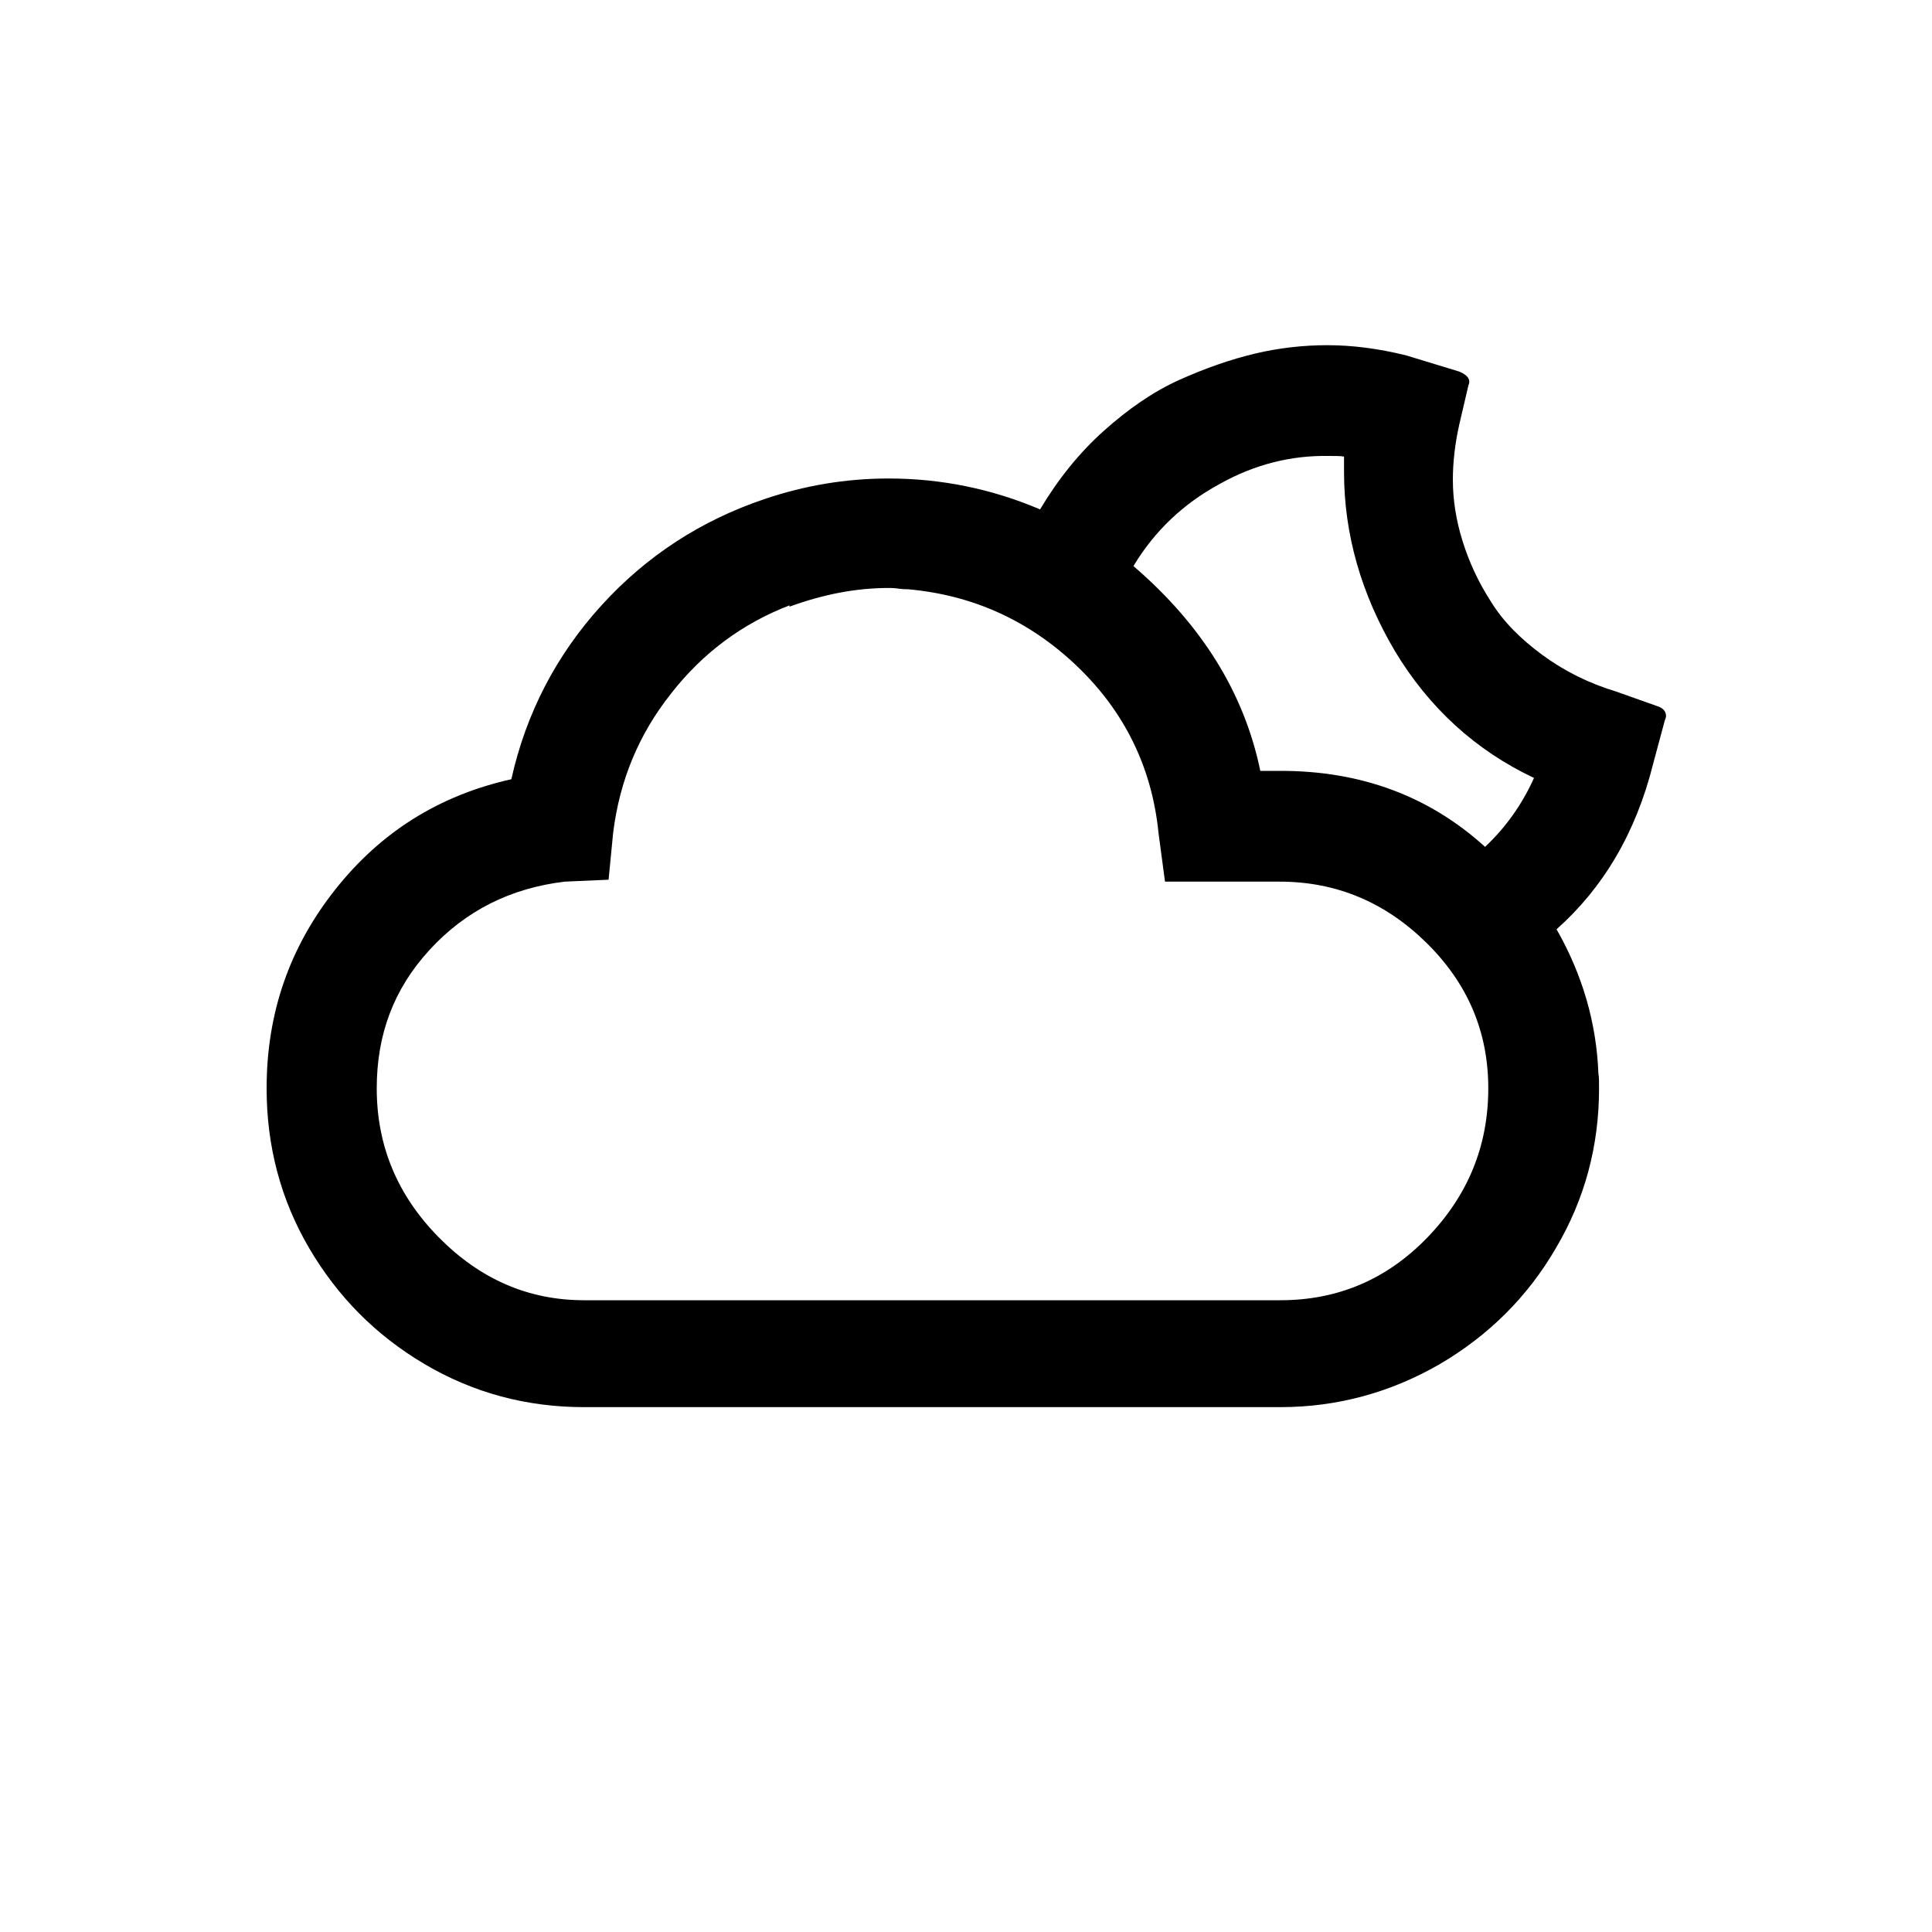
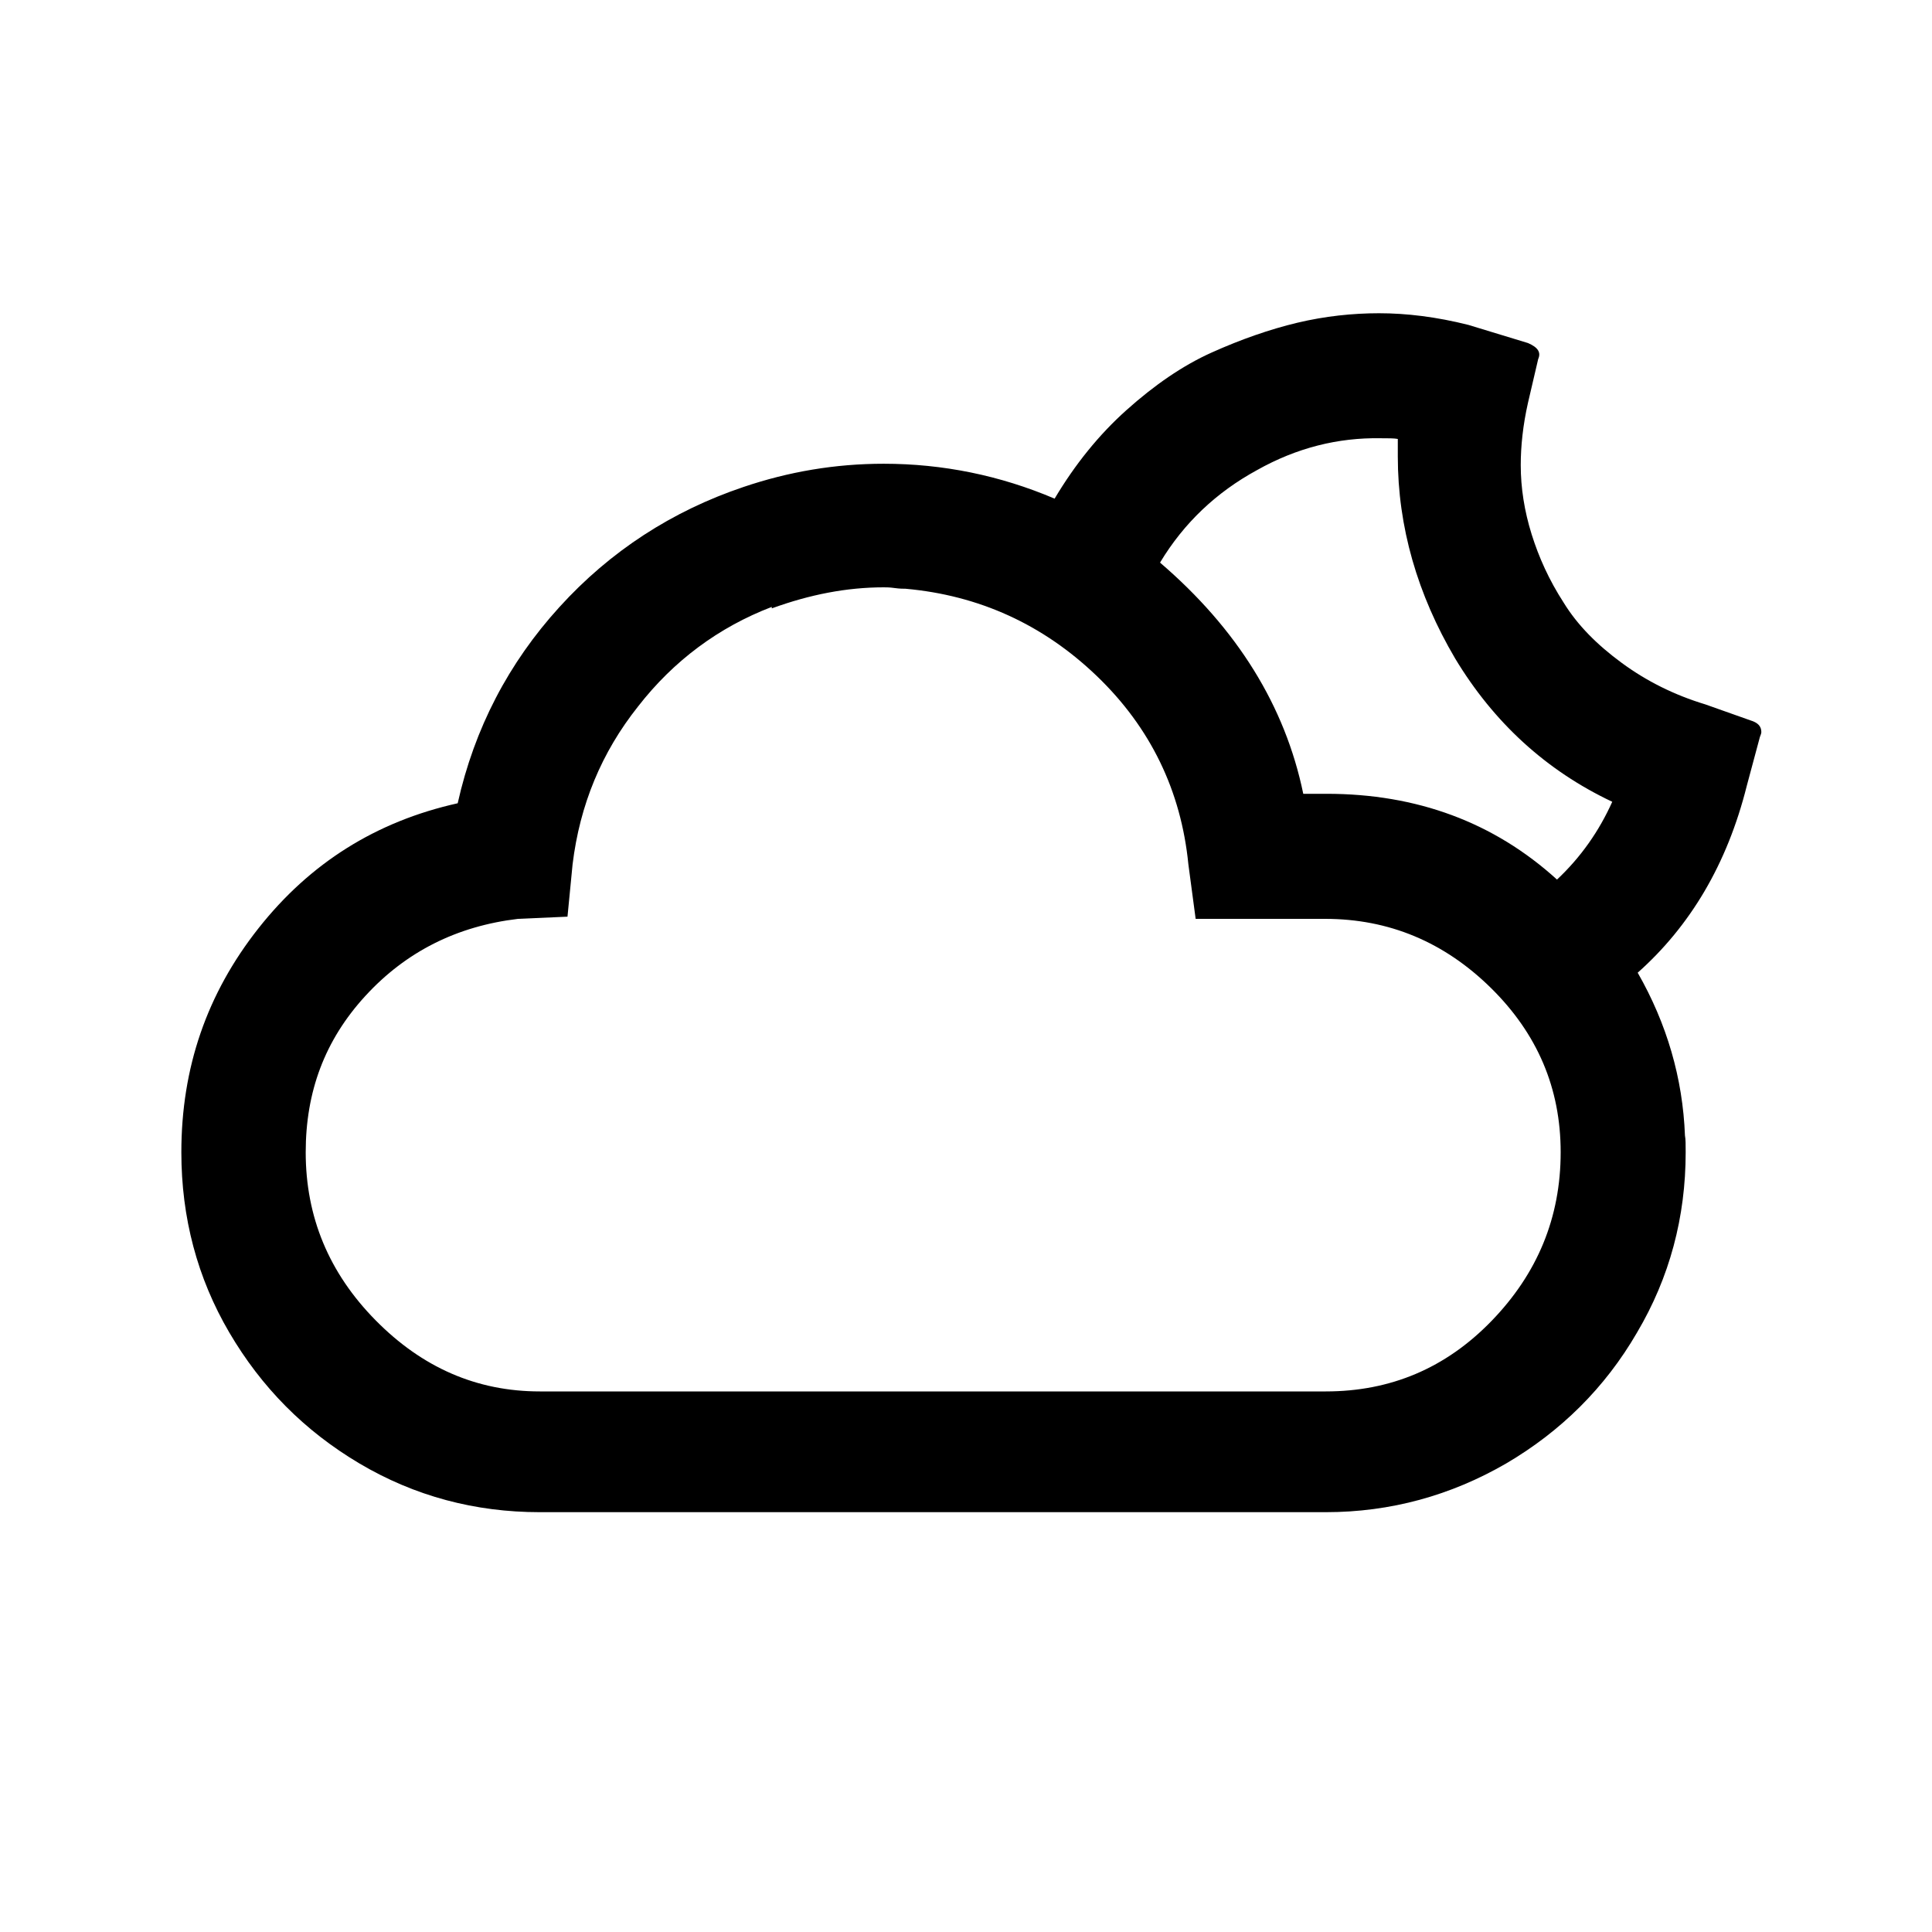
- <svg xmlns="http://www.w3.org/2000/svg" version="1.1" id="Layer_1" x="0px" y="0px" viewBox="0 0 30 30" style="enable-background:new 0 0 30 30;" xml:space="preserve">
-   <path d="M4.14,16.9c0-1.16,0.35-2.18,1.06-3.08s1.62-1.47,2.74-1.72c0.23-1.03,0.7-1.93,1.4-2.7c0.7-0.77,1.55-1.32,2.53-1.65  c0.62-0.21,1.26-0.32,1.93-0.32c0.81,0,1.6,0.16,2.35,0.48c0.28-0.47,0.61-0.88,0.99-1.22c0.38-0.34,0.77-0.61,1.17-0.79  c0.4-0.18,0.8-0.32,1.18-0.41s0.76-0.13,1.12-0.13c0.38,0,0.79,0.05,1.23,0.16l0.82,0.25c0.14,0.06,0.18,0.13,0.14,0.22l-0.14,0.6  c-0.07,0.31-0.1,0.6-0.1,0.86c0,0.31,0.05,0.63,0.15,0.95c0.1,0.32,0.24,0.63,0.44,0.94c0.19,0.31,0.46,0.58,0.8,0.83  c0.34,0.25,0.72,0.44,1.15,0.57l0.62,0.22c0.1,0.03,0.15,0.08,0.15,0.16c0,0.02-0.01,0.04-0.02,0.07l-0.18,0.67  c-0.27,1.08-0.78,1.93-1.5,2.57c0.4,0.7,0.62,1.45,0.65,2.24c0.01,0.05,0.01,0.12,0.01,0.23c0,0.89-0.22,1.72-0.67,2.48  c-0.44,0.76-1.05,1.36-1.8,1.8c-0.76,0.44-1.59,0.67-2.48,0.67H9.07c-0.89,0-1.72-0.22-2.48-0.67s-1.35-1.05-1.79-1.8  S4.14,17.8,4.14,16.9z M5.85,16.9c0,0.89,0.32,1.66,0.96,2.31c0.64,0.65,1.39,0.98,2.26,0.98h10.81c0.89,0,1.65-0.32,2.28-0.97  s0.95-1.42,0.95-2.32c0-0.88-0.32-1.63-0.96-2.26c-0.64-0.63-1.4-0.95-2.28-0.95h-1.78l-0.1-0.75c-0.1-1.01-0.52-1.88-1.26-2.59  s-1.62-1.11-2.63-1.2c-0.03,0-0.08,0-0.15-0.01c-0.07-0.01-0.11-0.01-0.15-0.01c-0.51,0-1.02,0.1-1.54,0.29V9.4  c-0.73,0.28-1.35,0.74-1.84,1.37c-0.5,0.63-0.8,1.35-0.9,2.17l-0.07,0.72l-0.68,0.03c-0.84,0.1-1.54,0.45-2.1,1.06  S5.85,16.07,5.85,16.9z M17.6,8.79c1.06,0.91,1.72,1.97,1.97,3.18h0.32c1.24,0,2.3,0.39,3.17,1.18c0.33-0.31,0.58-0.67,0.76-1.07  c-0.91-0.43-1.63-1.09-2.16-1.97c-0.52-0.88-0.79-1.81-0.79-2.78V7.09c-0.05-0.01-0.13-0.01-0.24-0.01  c-0.58-0.01-1.15,0.13-1.7,0.44C18.38,7.82,17.93,8.24,17.6,8.79z" />
+ <svg xmlns="http://www.w3.org/2000/svg" xml:space="preserve" style="enable-background:new 0 0 30 30;" viewBox="0 0 30 30" y="0px" x="0px" id="Layer_1" version="1.1">
+   <defs id="defs7" />
+   <path style="stroke-width:1.129" id="path2" d="m 2.816,17.892 c 0,-1.31 0.395,-2.461 1.197,-3.477 0.802,-1.016 1.829,-1.66 3.094,-1.942 0.26,-1.163 0.79,-2.179 1.581,-3.048 0.79,-0.869 1.75,-1.49 2.856,-1.863 0.7,-0.237 1.423,-0.361 2.179,-0.361 0.915,0 1.806,0.181 2.653,0.542 0.316,-0.531 0.689,-0.994 1.118,-1.377 0.429,-0.384 0.869,-0.689 1.321,-0.892 0.452,-0.203 0.903,-0.361 1.332,-0.463 0.429,-0.102 0.858,-0.147 1.265,-0.147 0.429,0 0.892,0.056 1.389,0.181 l 0.926,0.282 c 0.158,0.068 0.203,0.147 0.158,0.248 l -0.158,0.677 c -0.079,0.35 -0.113,0.677 -0.113,0.971 0,0.35 0.056,0.711 0.169,1.073 0.113,0.361 0.271,0.711 0.497,1.061 0.215,0.35 0.519,0.655 0.903,0.937 0.384,0.282 0.813,0.497 1.298,0.644 l 0.7,0.248 c 0.113,0.034 0.169,0.09 0.169,0.181 0,0.023 -0.011,0.045 -0.023,0.079 l -0.203,0.756 c -0.305,1.219 -0.881,2.179 -1.694,2.902 0.452,0.79 0.7,1.637 0.734,2.529 0.011,0.056 0.011,0.135 0.011,0.26 0,1.005 -0.248,1.942 -0.756,2.8 -0.497,0.858 -1.185,1.535 -2.032,2.032 -0.858,0.497 -1.795,0.756 -2.8,0.756 H 8.382 c -1.005,0 -1.942,-0.248 -2.8,-0.756 C 4.724,22.216 4.058,21.539 3.561,20.692 3.064,19.845 2.816,18.908 2.816,17.892 Z m 1.931,0 c 0,1.005 0.361,1.874 1.084,2.608 0.723,0.734 1.569,1.106 2.552,1.106 H 20.587 c 1.005,0 1.863,-0.361 2.574,-1.095 0.711,-0.734 1.073,-1.603 1.073,-2.619 0,-0.994 -0.361,-1.84 -1.084,-2.552 C 22.427,14.629 21.569,14.268 20.576,14.268 H 18.566 L 18.453,13.421 C 18.34,12.281 17.866,11.298 17.031,10.497 16.195,9.695 15.201,9.244 14.061,9.142 c -0.034,0 -0.09,0 -0.169,-0.011 -0.079,-0.011 -0.124,-0.011 -0.169,-0.011 -0.576,0 -1.152,0.113 -1.739,0.327 v -0.023 c -0.824,0.316 -1.524,0.835 -2.077,1.547 -0.565,0.711 -0.903,1.524 -1.016,2.45 l -0.079,0.813 -0.768,0.034 c -0.948,0.113 -1.739,0.508 -2.371,1.197 -0.632,0.689 -0.926,1.49 -0.926,2.427 z M 18.013,8.736 c 1.197,1.027 1.942,2.224 2.224,3.59 h 0.361 c 1.4,0 2.597,0.44 3.579,1.332 0.373,-0.35 0.655,-0.756 0.858,-1.208 -1.027,-0.485 -1.84,-1.231 -2.439,-2.224 C 22.01,9.232 21.705,8.182 21.705,7.087 V 6.816 c -0.056,-0.011 -0.147,-0.011 -0.271,-0.011 -0.655,-0.011 -1.298,0.147 -1.919,0.497 -0.621,0.339 -1.129,0.813 -1.502,1.434 z" />
</svg>
